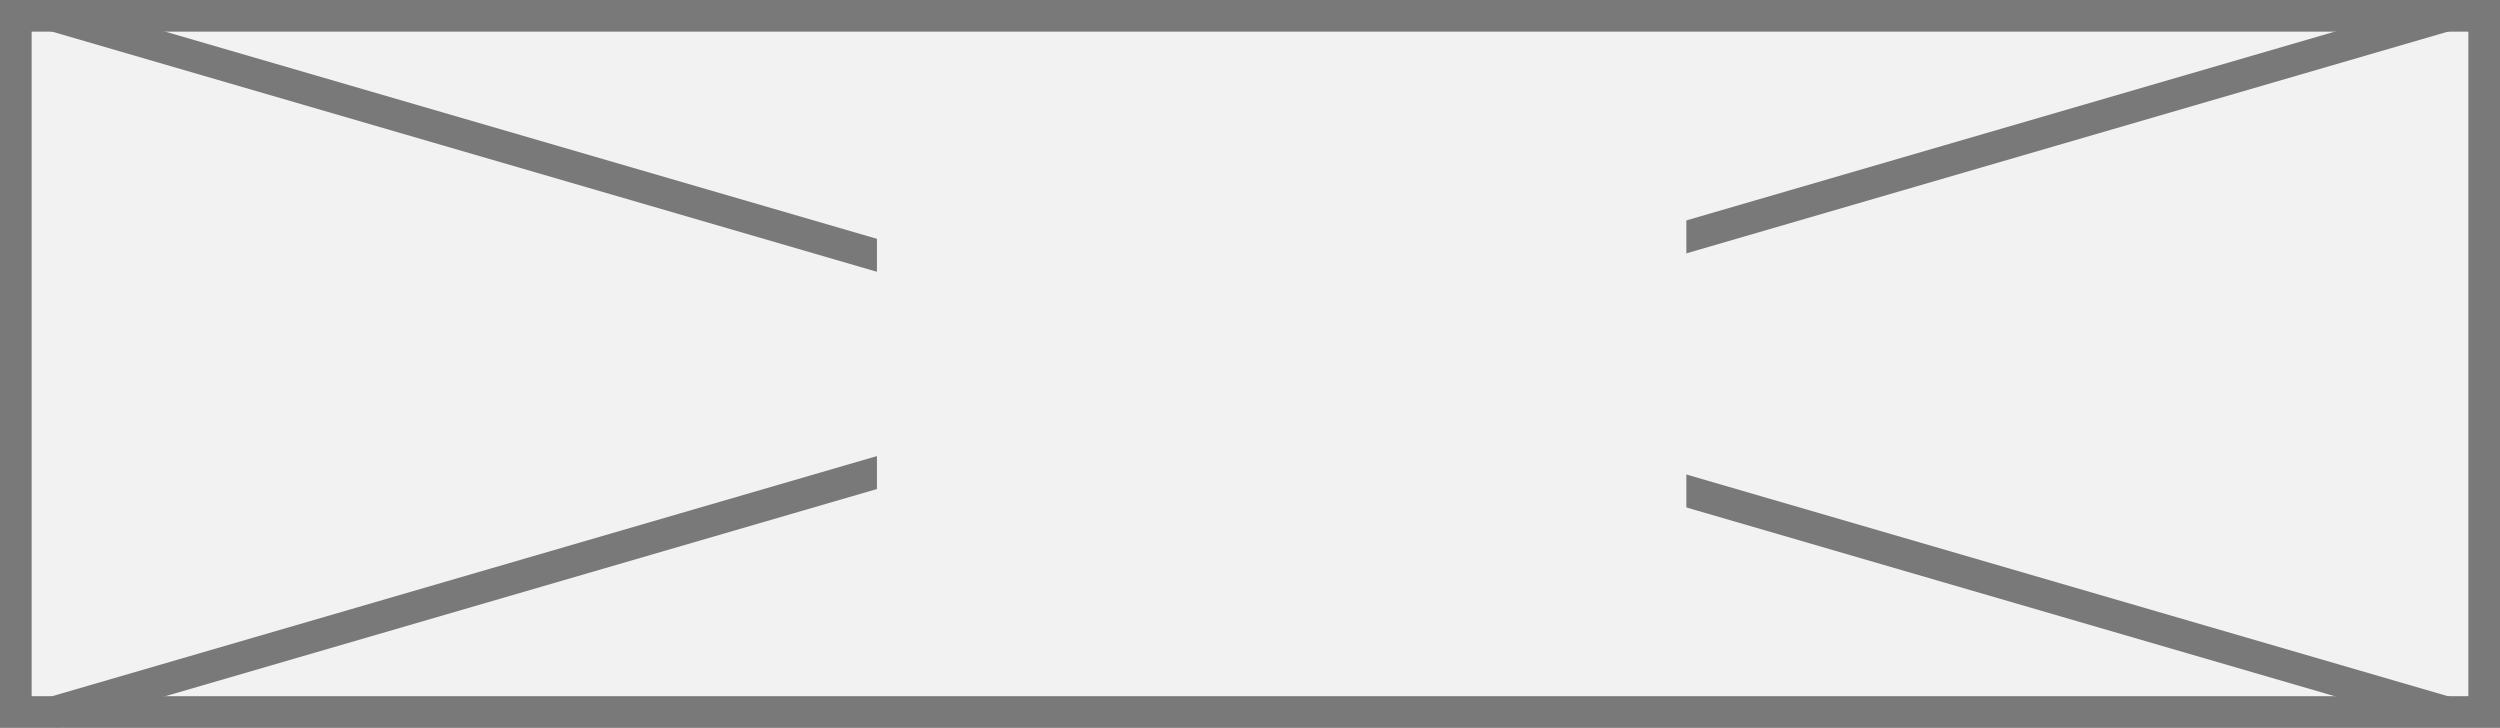
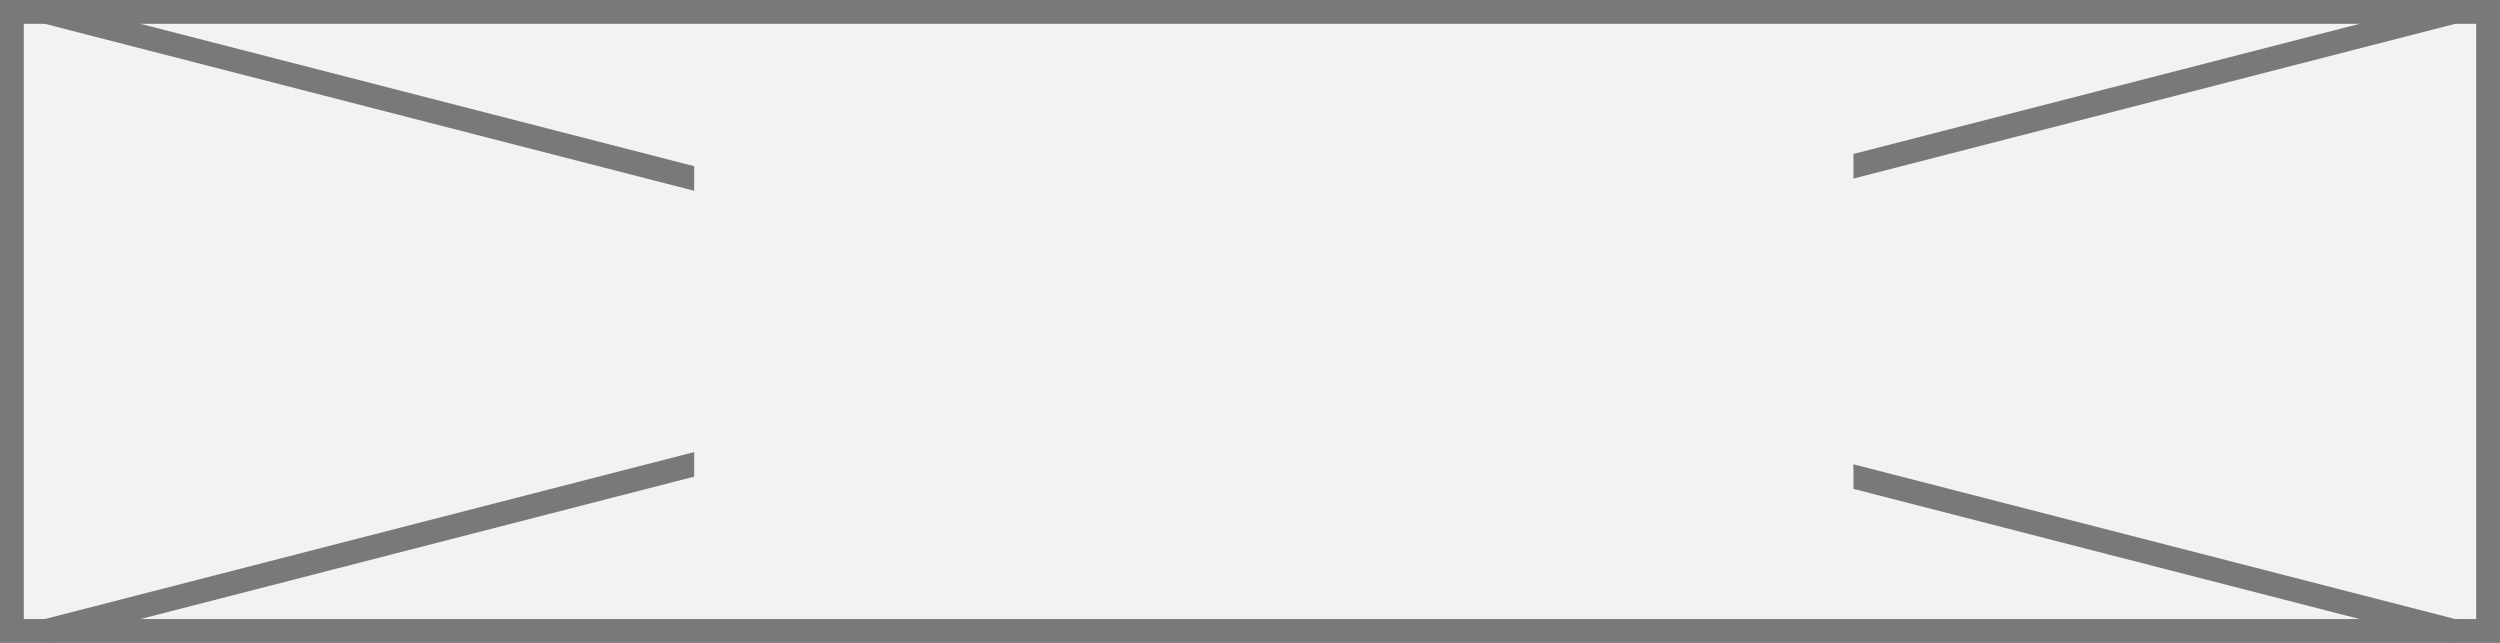
- <svg xmlns="http://www.w3.org/2000/svg" version="1.1" width="79px" height="23px">
+ <svg xmlns="http://www.w3.org/2000/svg" version="1.1" width="105px" height="27px">
  <defs>
-     <mask fill="white" id="clip20">
-       <path d="M 1061.711 144  L 1087.289 144  L 1087.289 163  L 1061.711 163  Z M 1034 141  L 1113 141  L 1113 164  L 1034 164  Z " fill-rule="evenodd" />
+     <mask fill="white" id="clip105">
+       <path d="M 232.155 1085  L 280.845 1085  L 280.845 1104  L 232.155 1104  Z M 203 1080  L 308 1080  L 308 1107  L 203 1107  Z " fill-rule="evenodd" />
    </mask>
  </defs>
-   <g transform="matrix(1 0 0 1 -1034 -141 )">
-     <path d="M 1034.5 141.5  L 1112.5 141.5  L 1112.5 163.5  L 1034.5 163.5  L 1034.5 141.5  Z " fill-rule="nonzero" fill="#f2f2f2" stroke="none" />
-     <path d="M 1034.5 141.5  L 1112.5 141.5  L 1112.5 163.5  L 1034.5 163.5  L 1034.5 141.5  Z " stroke-width="1" stroke="#797979" fill="none" />
-     <path d="M 1035.649 141.48  L 1111.351 163.52  M 1111.351 141.48  L 1035.649 163.52  " stroke-width="1" stroke="#797979" fill="none" mask="url(#clip20)" />
+   <g transform="matrix(1 0 0 1 -203 -1080 )">
+     <path d="M 203.5 1080.5  L 307.5 1080.5  L 307.5 1106.5  L 203.5 1106.5  L 203.5 1080.5  Z " fill-rule="nonzero" fill="#f2f2f2" stroke="none" />
+     <path d="M 203.5 1080.5  L 307.5 1080.5  L 307.5 1106.5  L 203.5 1106.5  L 203.5 1080.5  Z " stroke-width="1" stroke="#797979" fill="none" />
+     <path d="M 204.883 1080.484  L 306.117 1106.516  M 306.117 1080.484  L 204.883 1106.516  " stroke-width="1" stroke="#797979" fill="none" mask="url(#clip105)" />
  </g>
</svg>
